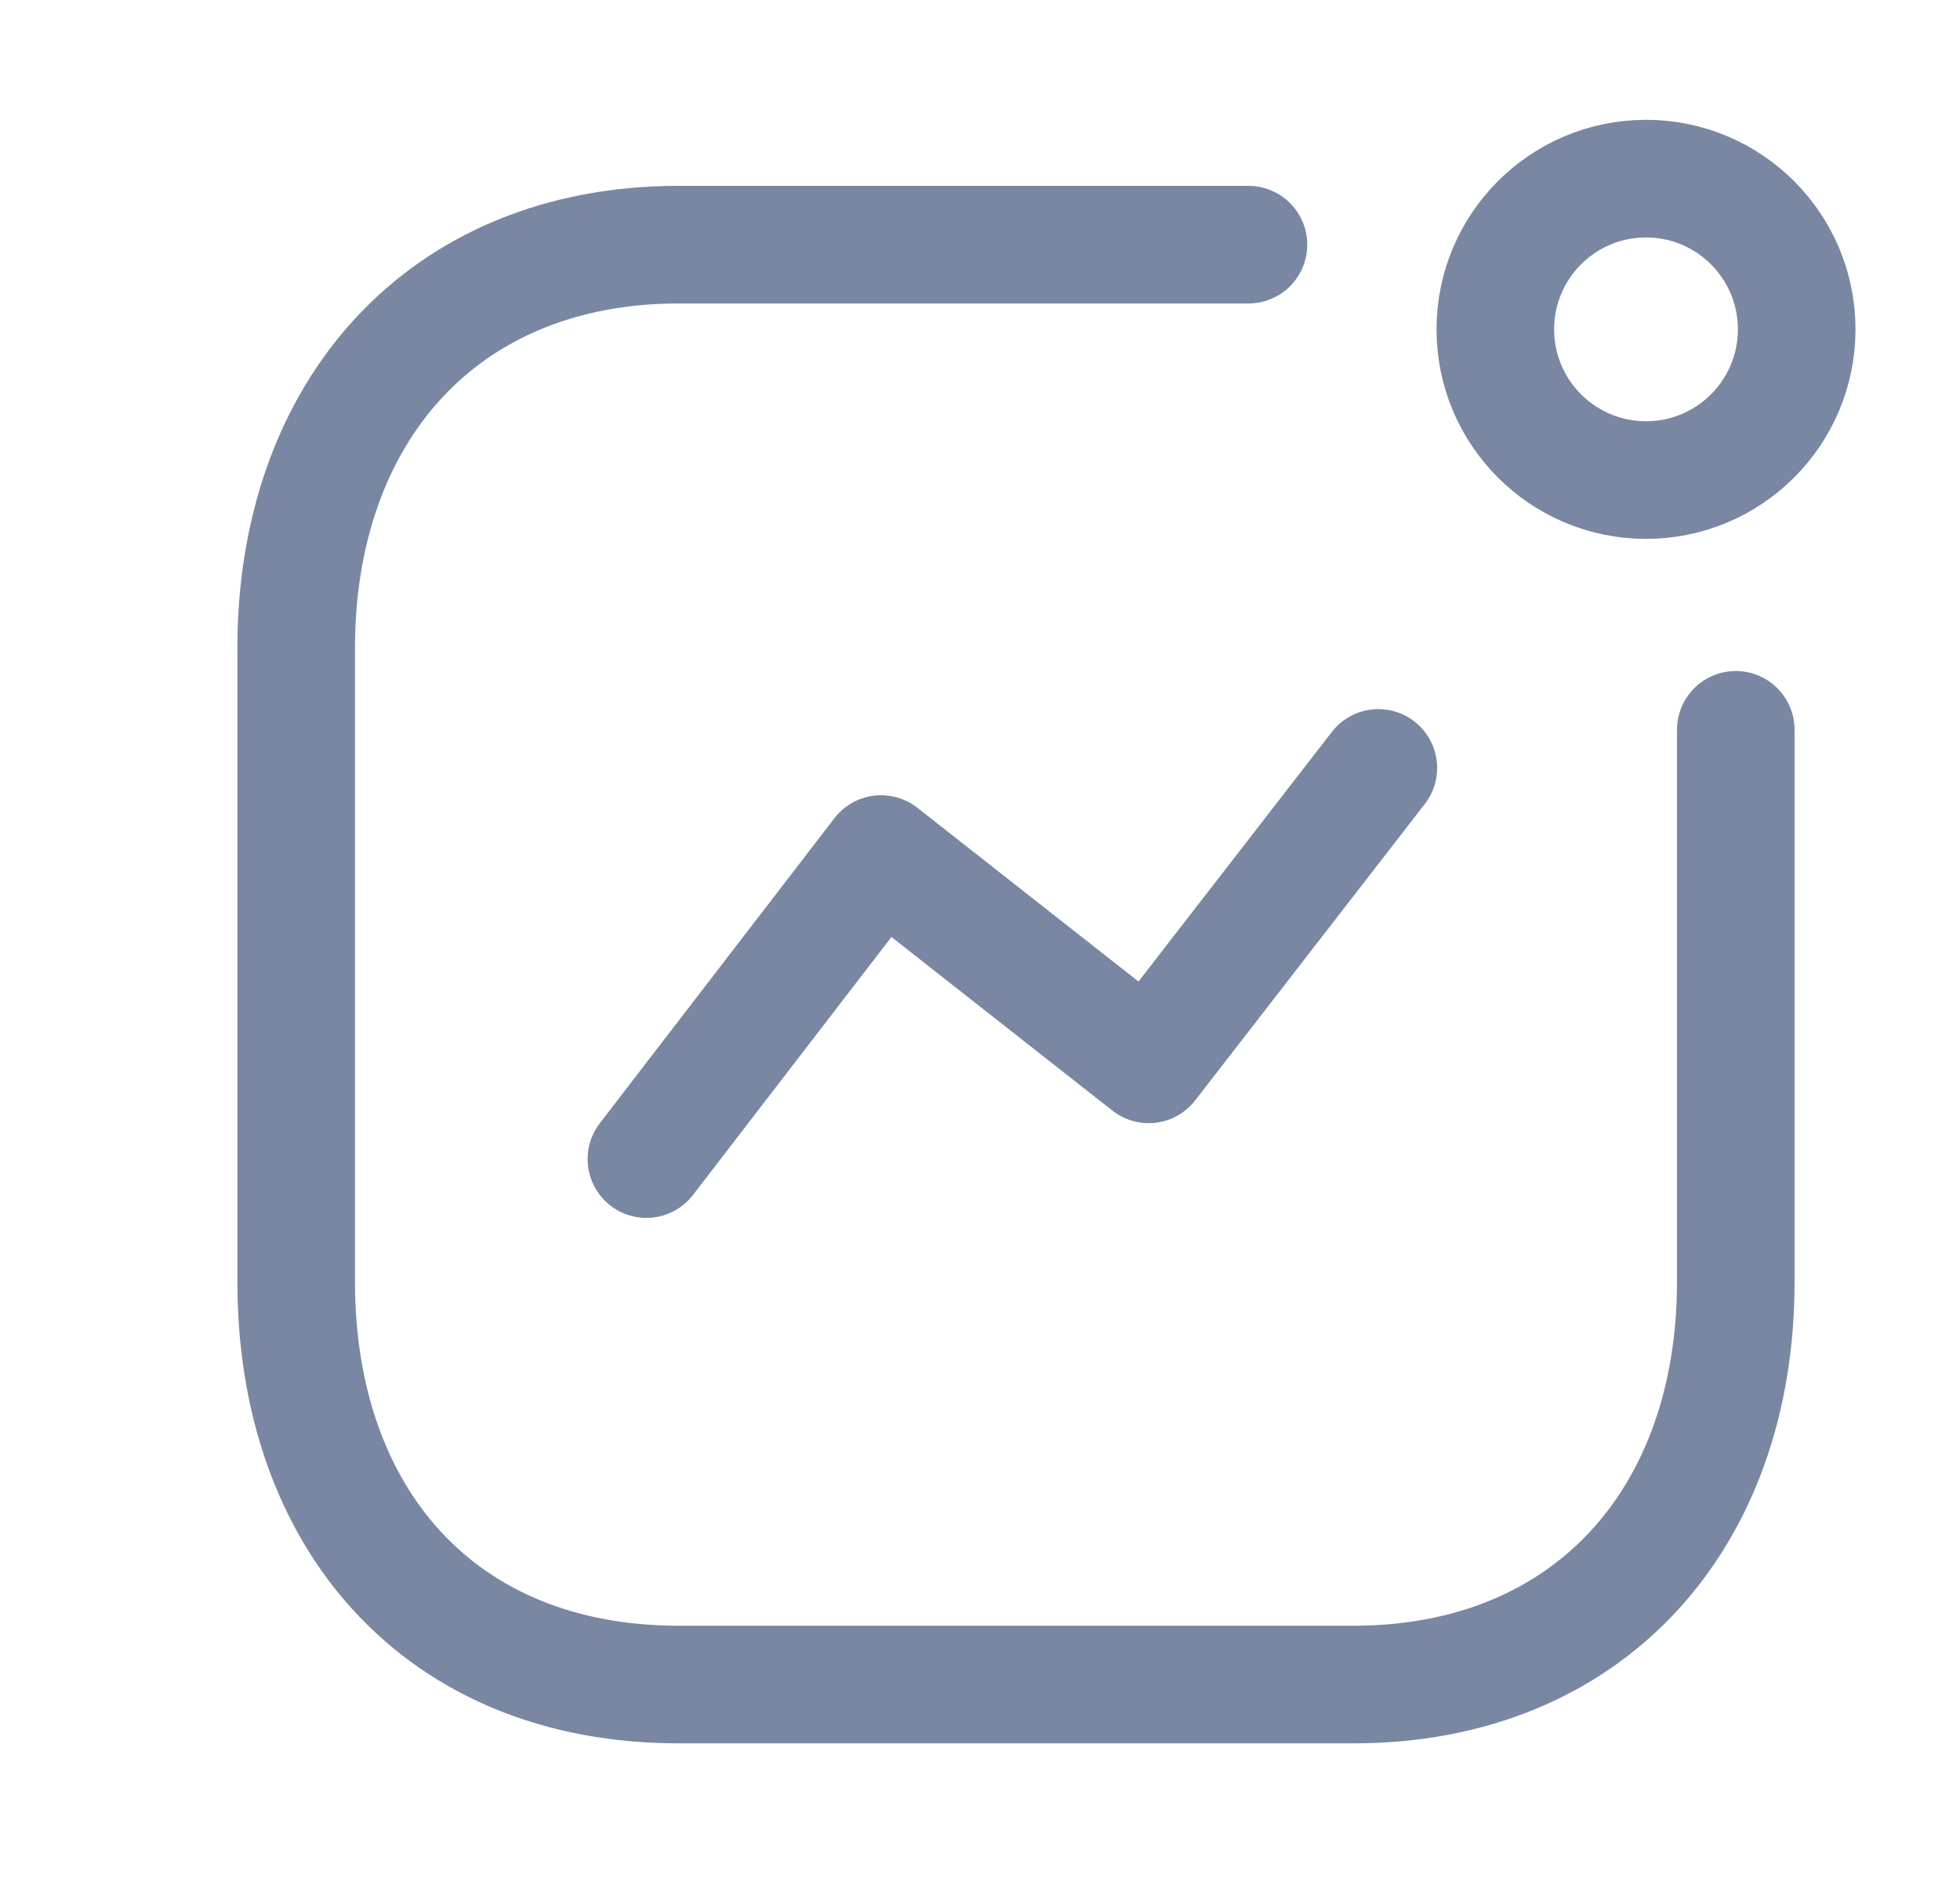
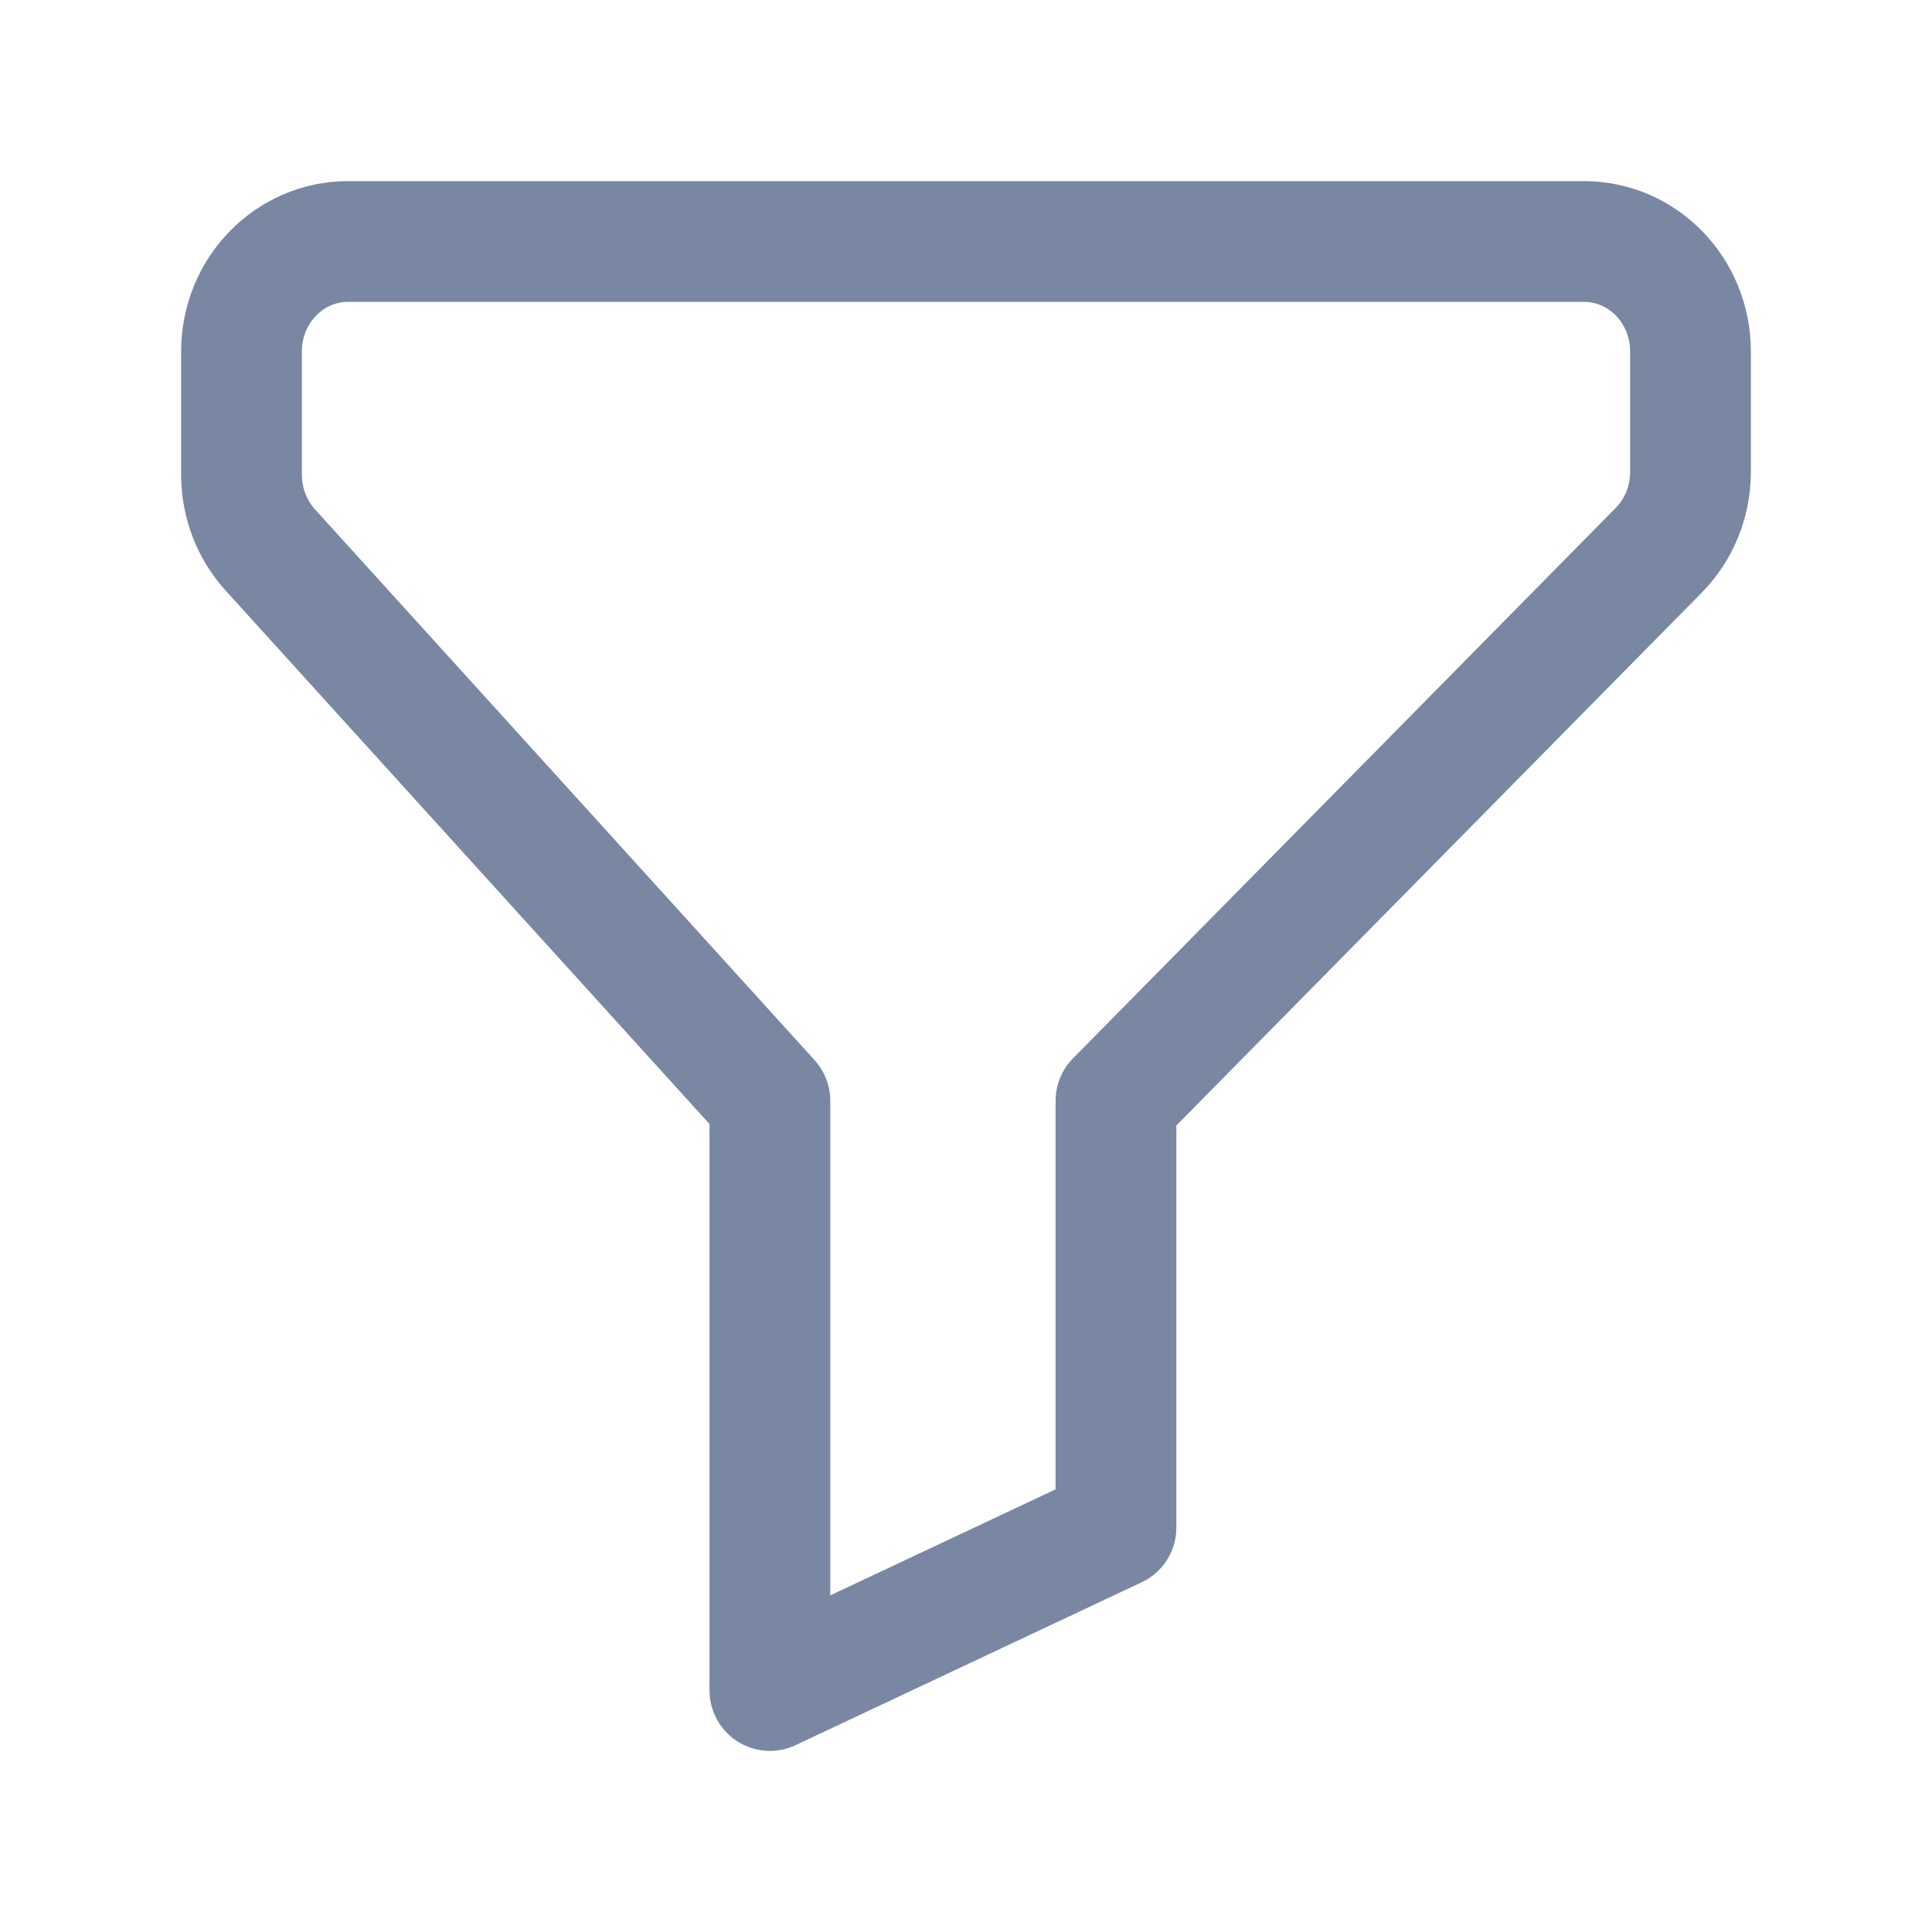
- <svg xmlns="http://www.w3.org/2000/svg" width="25" height="24" viewBox="0 0 25 24">
+ <svg xmlns="http://www.w3.org/2000/svg" width="24" height="24" viewBox="0 0 24 24">
  <defs>
-     <filter id="ravfyoarwa">
+     <filter id="rd0uf65ava">
      <feColorMatrix in="SourceGraphic" values="0 0 0 0 0.192 0 0 0 0 0.243 0 0 0 0 0.365 0 0 0 1 0" />
    </filter>
  </defs>
  <g fill="none" fill-rule="evenodd" stroke-linecap="round" stroke-linejoin="round">
    <g>
      <g>
        <g>
          <g>
-             <g filter="url(#ravfyoarwa)" transform="translate(-64 -398) translate(47 45) translate(0 215) translate(0 120) translate(18 18)">
-               <g stroke="#200E32" stroke-width="1.5" transform="translate(2 1.5)">
-                 <path d="M5.245 13.281L8.238 9.391 11.652 12.073 14.581 8.293" />
-                 <circle cx="17.995" cy="2.7" r="1.922" />
-                 <path d="M12.924 1.62H5.657C2.645 1.62.778 3.753.778 6.764v8.083c0 3.011 1.83 5.135 4.879 5.135h8.604c3.011 0 4.879-2.124 4.879-5.135v-7.04" />
-               </g>
+             <g filter="url(#rd0uf65ava)" transform="translate(-557 -391) translate(538 72) translate(0 181) translate(0 120) translate(19 18)">
+               <path stroke="#200E32" stroke-width="1.5" d="M9.564 21l4.299-2.023v-5.303l6.74-6.836c.254-.256.397-.608.397-.976V4.366C21 3.61 20.408 3 19.677 3H4.323C3.593 3 3 3.61 3 4.366v1.53c0 .348.128.682.357.935l6.207 6.843V21z" />
            </g>
          </g>
        </g>
      </g>
    </g>
  </g>
</svg>
